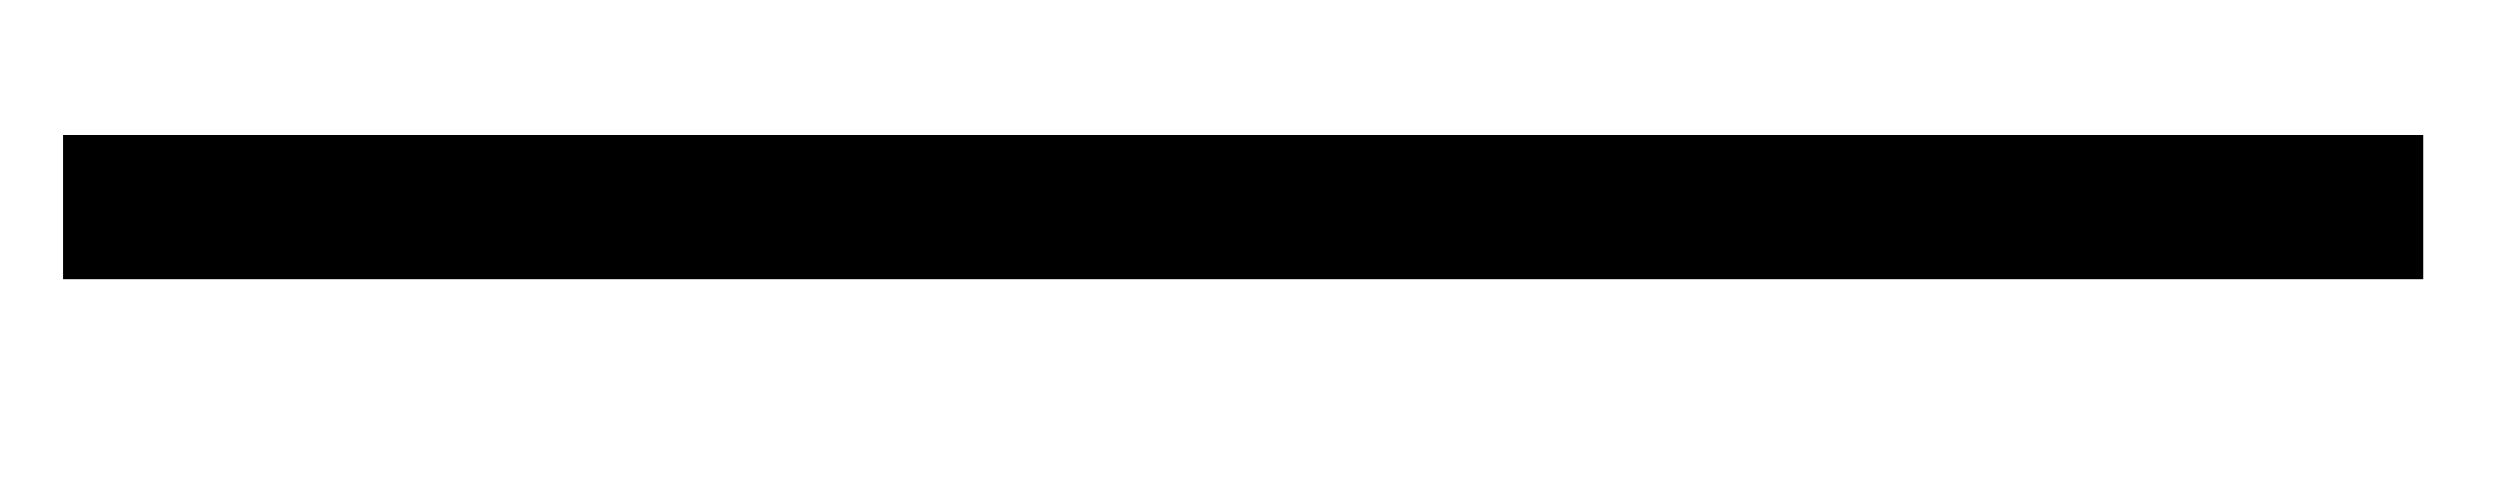
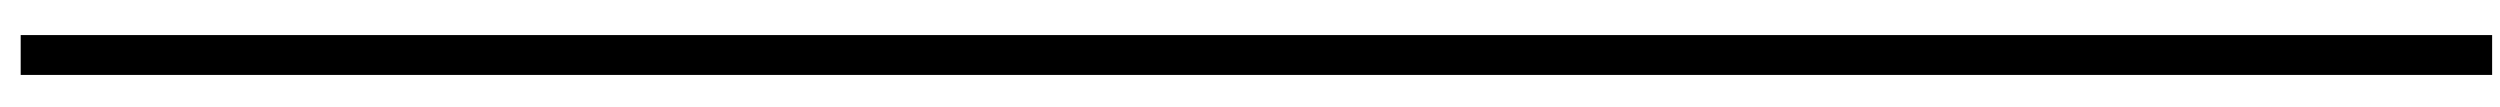
- <svg xmlns="http://www.w3.org/2000/svg" version="1.1" width="52px" height="10px" viewBox="2094 672  52 10">
-   <g transform="matrix(0.5499906 -0.8351709 0.8351709 0.5499906 388.6093 2075.219 )">
-     <path d="M 2134 697  L 2107 656  " stroke-width="3" stroke="#000000" fill="none" />
+ <svg xmlns="http://www.w3.org/2000/svg" version="1.1" width="188px" height="8px" viewBox="1970 466  188 8">
+   <g transform="matrix(-0.9631315 -0.2690311 0.2690311 -0.9631315 3925.459 1477.952 )">
+     <path d="M 1974 495  L 2153 445  " stroke-width="3" stroke="#000000" fill="none" />
  </g>
</svg>
